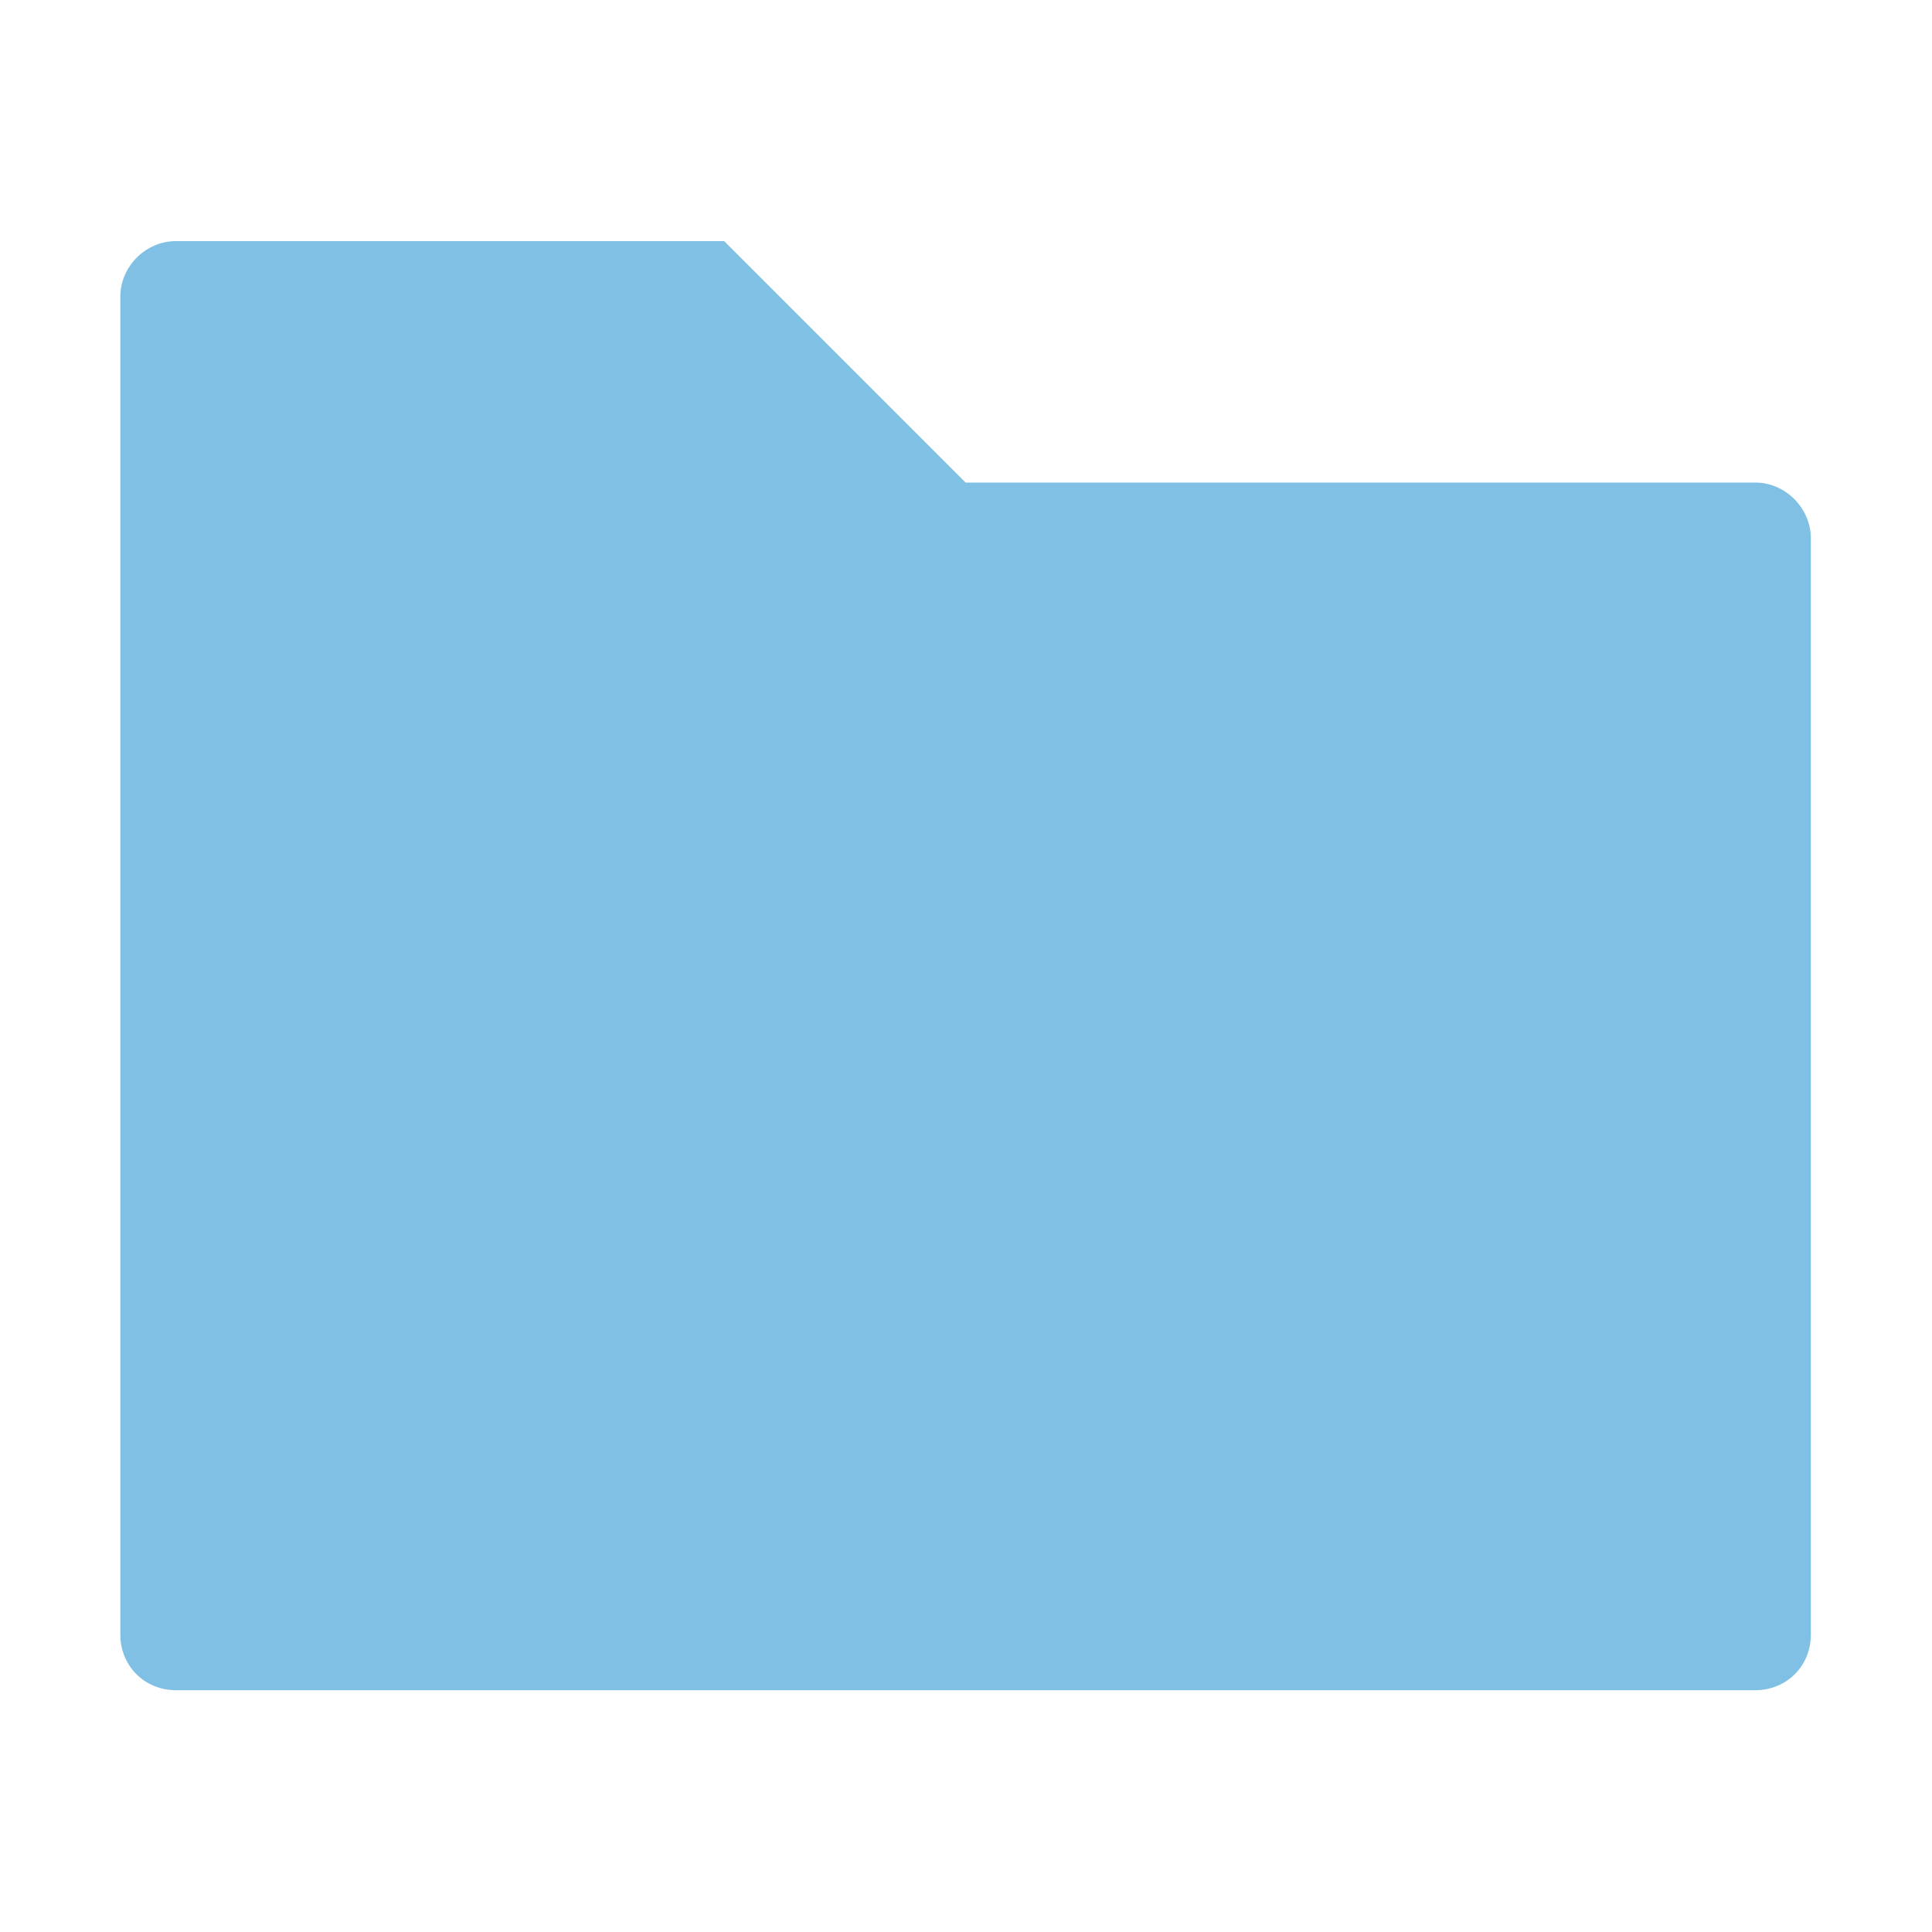
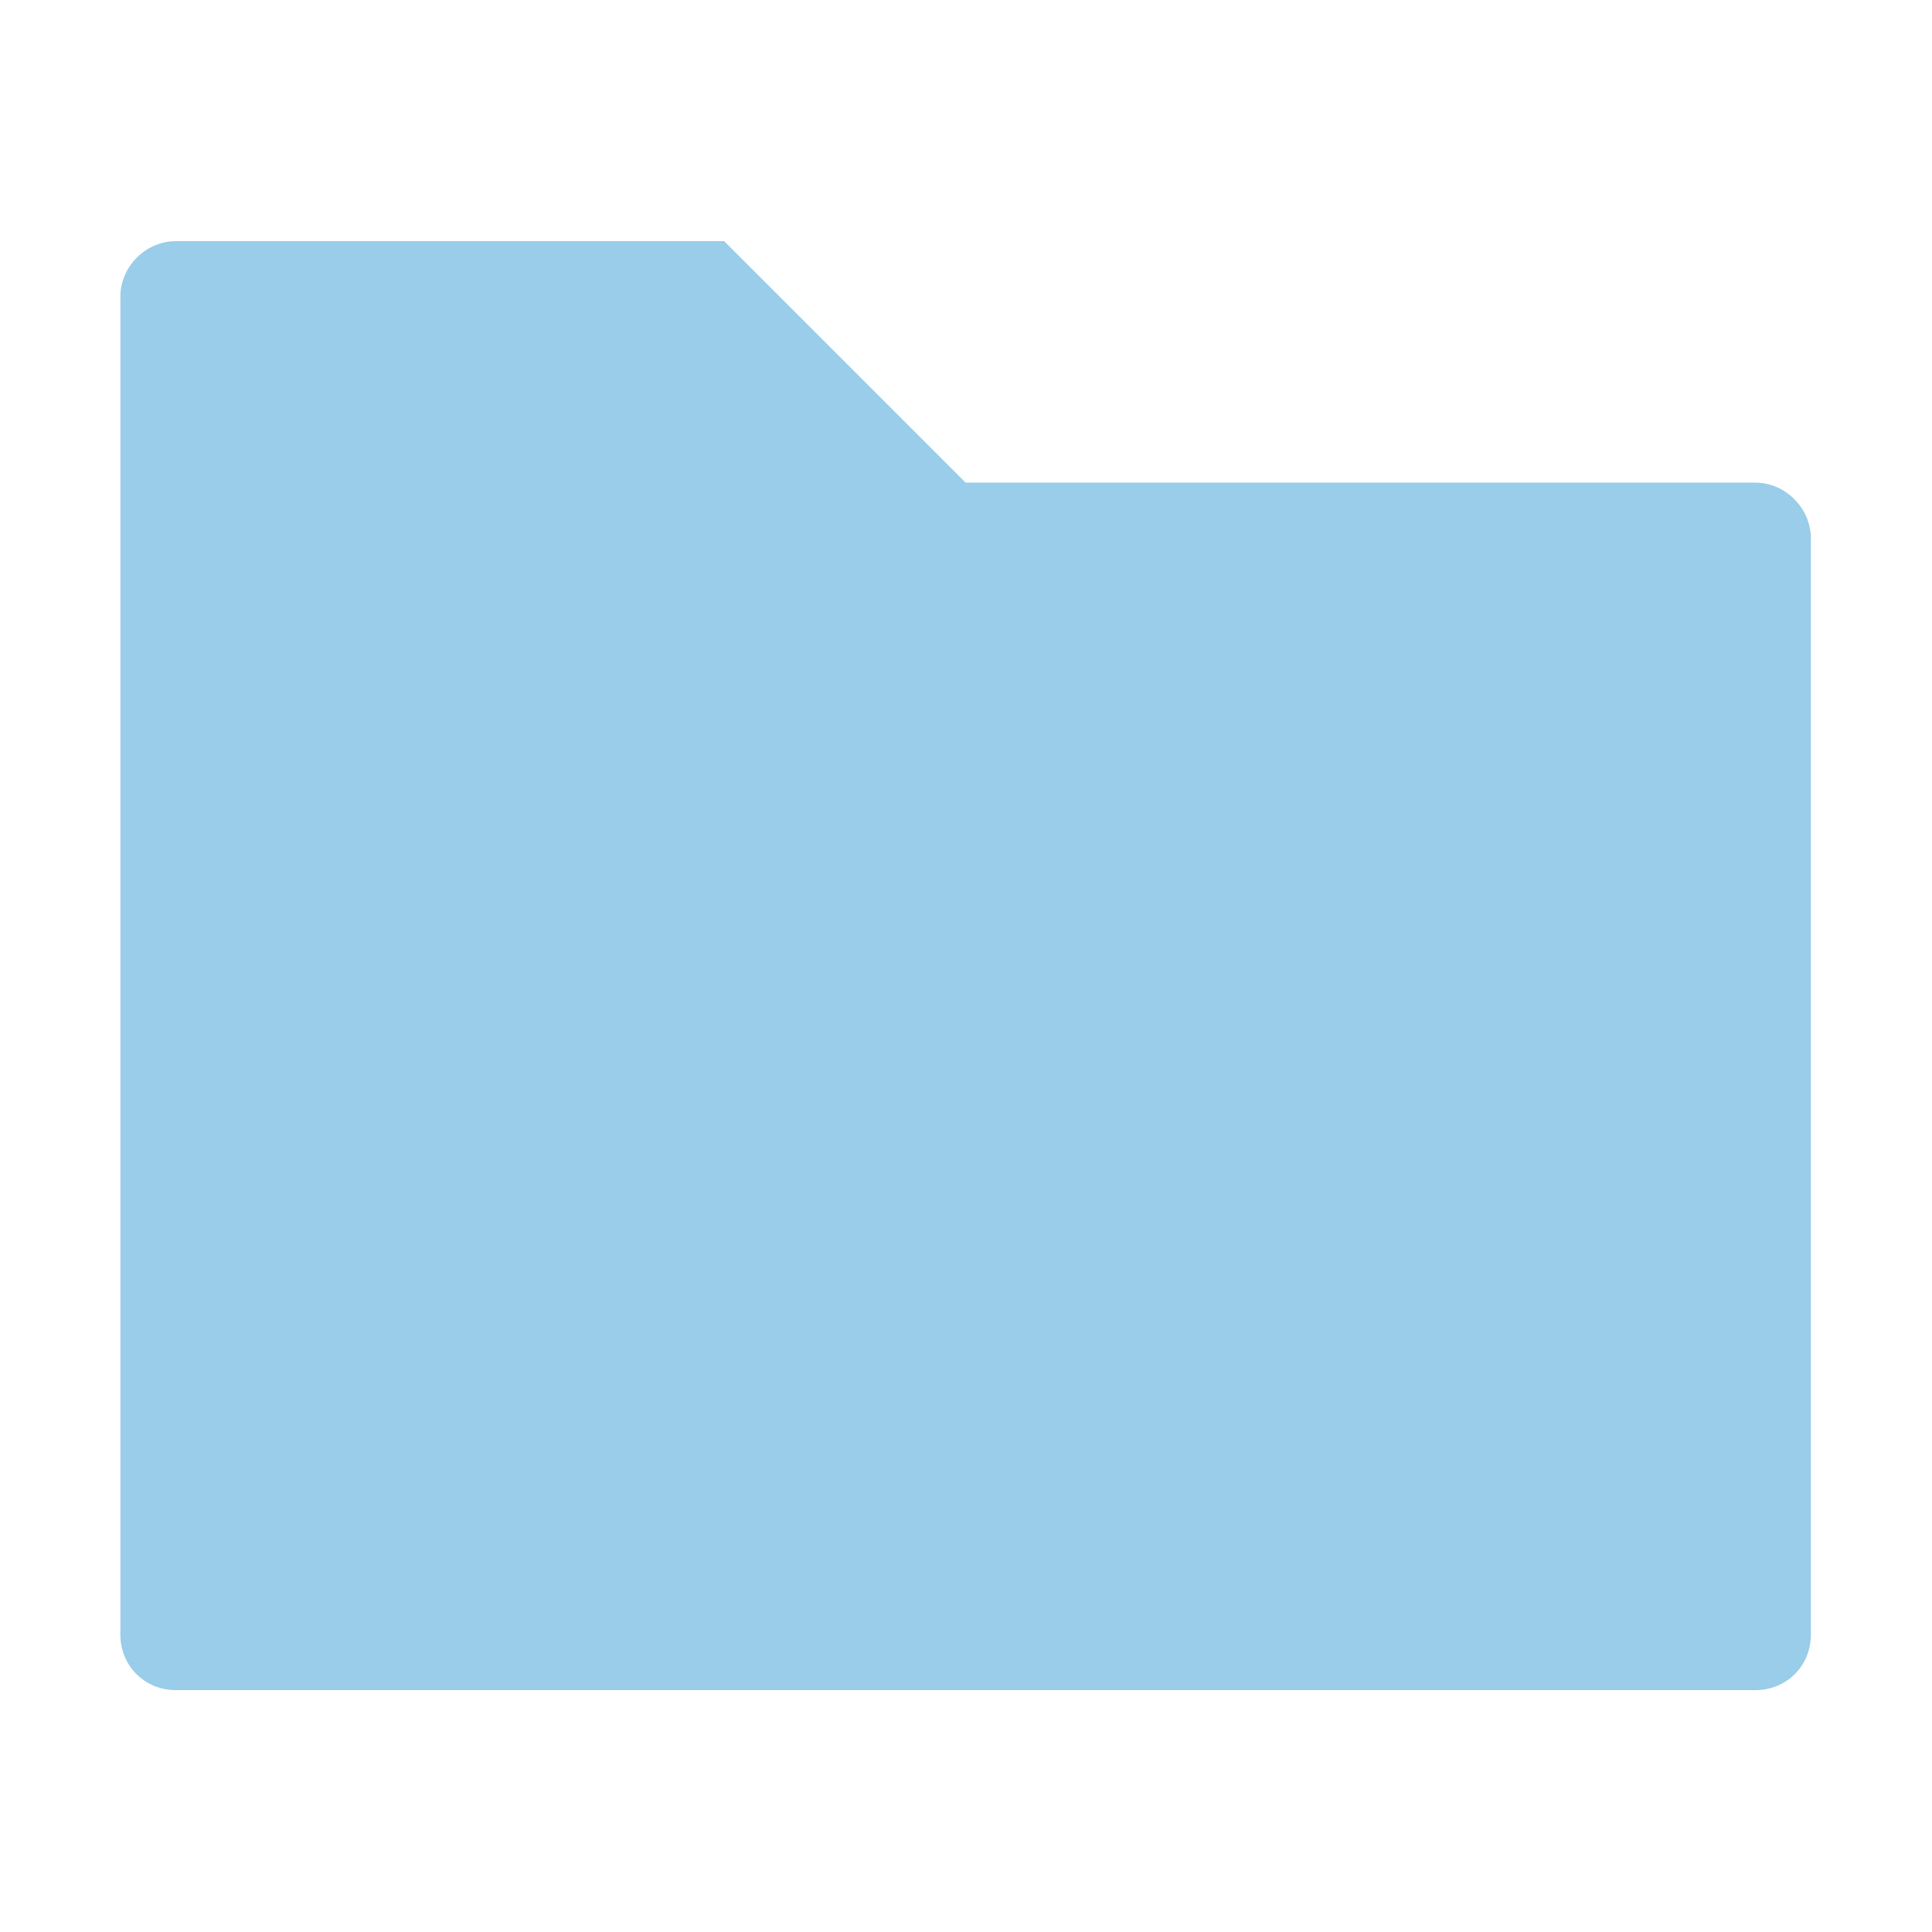
- <svg xmlns="http://www.w3.org/2000/svg" height="17.067" width="17.067" version="1" id="svg2">
+ <svg xmlns="http://www.w3.org/2000/svg" height="16" width="16" version="1" id="svg2">
  <defs id="defs8" />
-   <path d="m 1.554,2.13 c -0.267,0 -0.491,0.224 -0.491,0.491 v 11.819 c 0,0.277 0.215,0.491 0.491,0.491 H 15.506 c 0.275,0 0.491,-0.213 0.491,-0.491 V 4.757 c 0,-0.267 -0.224,-0.494 -0.491,-0.494 H 8.53 L 6.397,2.13 Z" id="path4" style="fill:#0082c9;fill-opacity:1;fill-rule:evenodd;stroke-width:1.067;opacity:0.5" />
+   <path d="M1.457 1.997c-.25 0-.46.21-.46.46v11.08c0 .26.202.46.46.46h13.08c.258 0 .46-.2.46-.46V4.46c0-.25-.21-.463-.46-.463h-6.54l-2-2z" fill-rule="evenodd" fill="#0082c9" id="path4" style="fill:#99cde9;fill-opacity:1" />
</svg>
